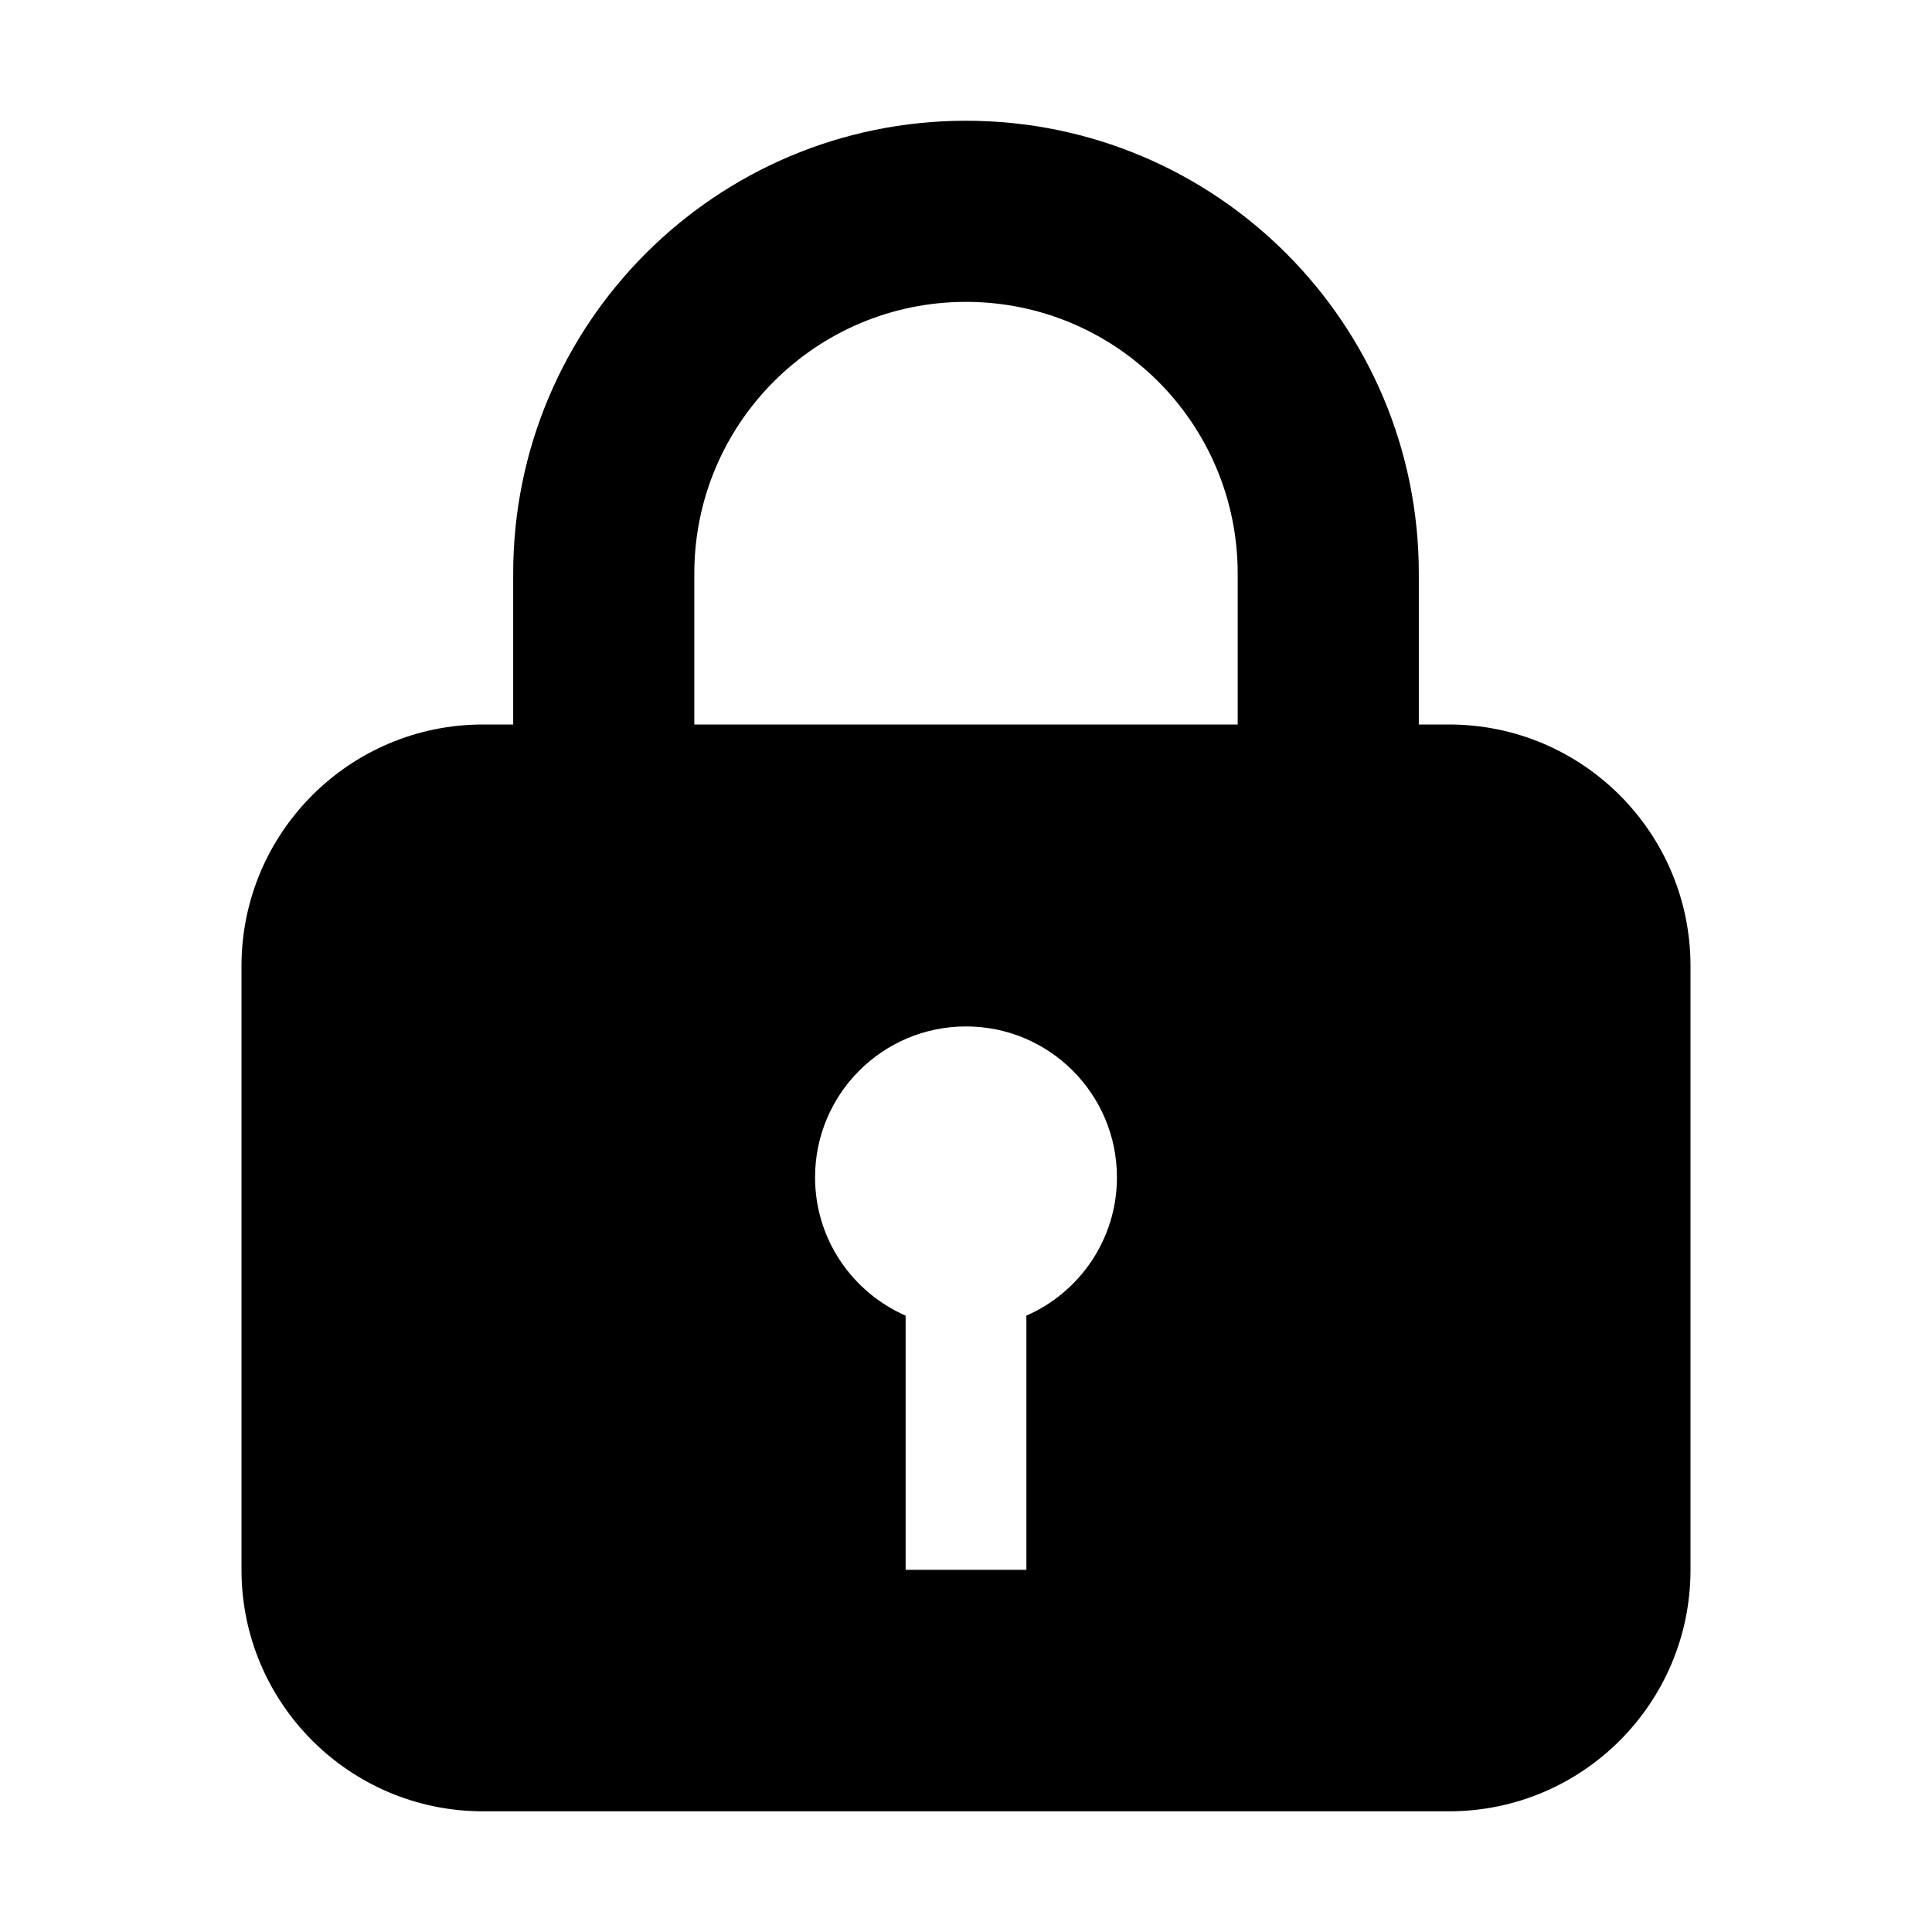
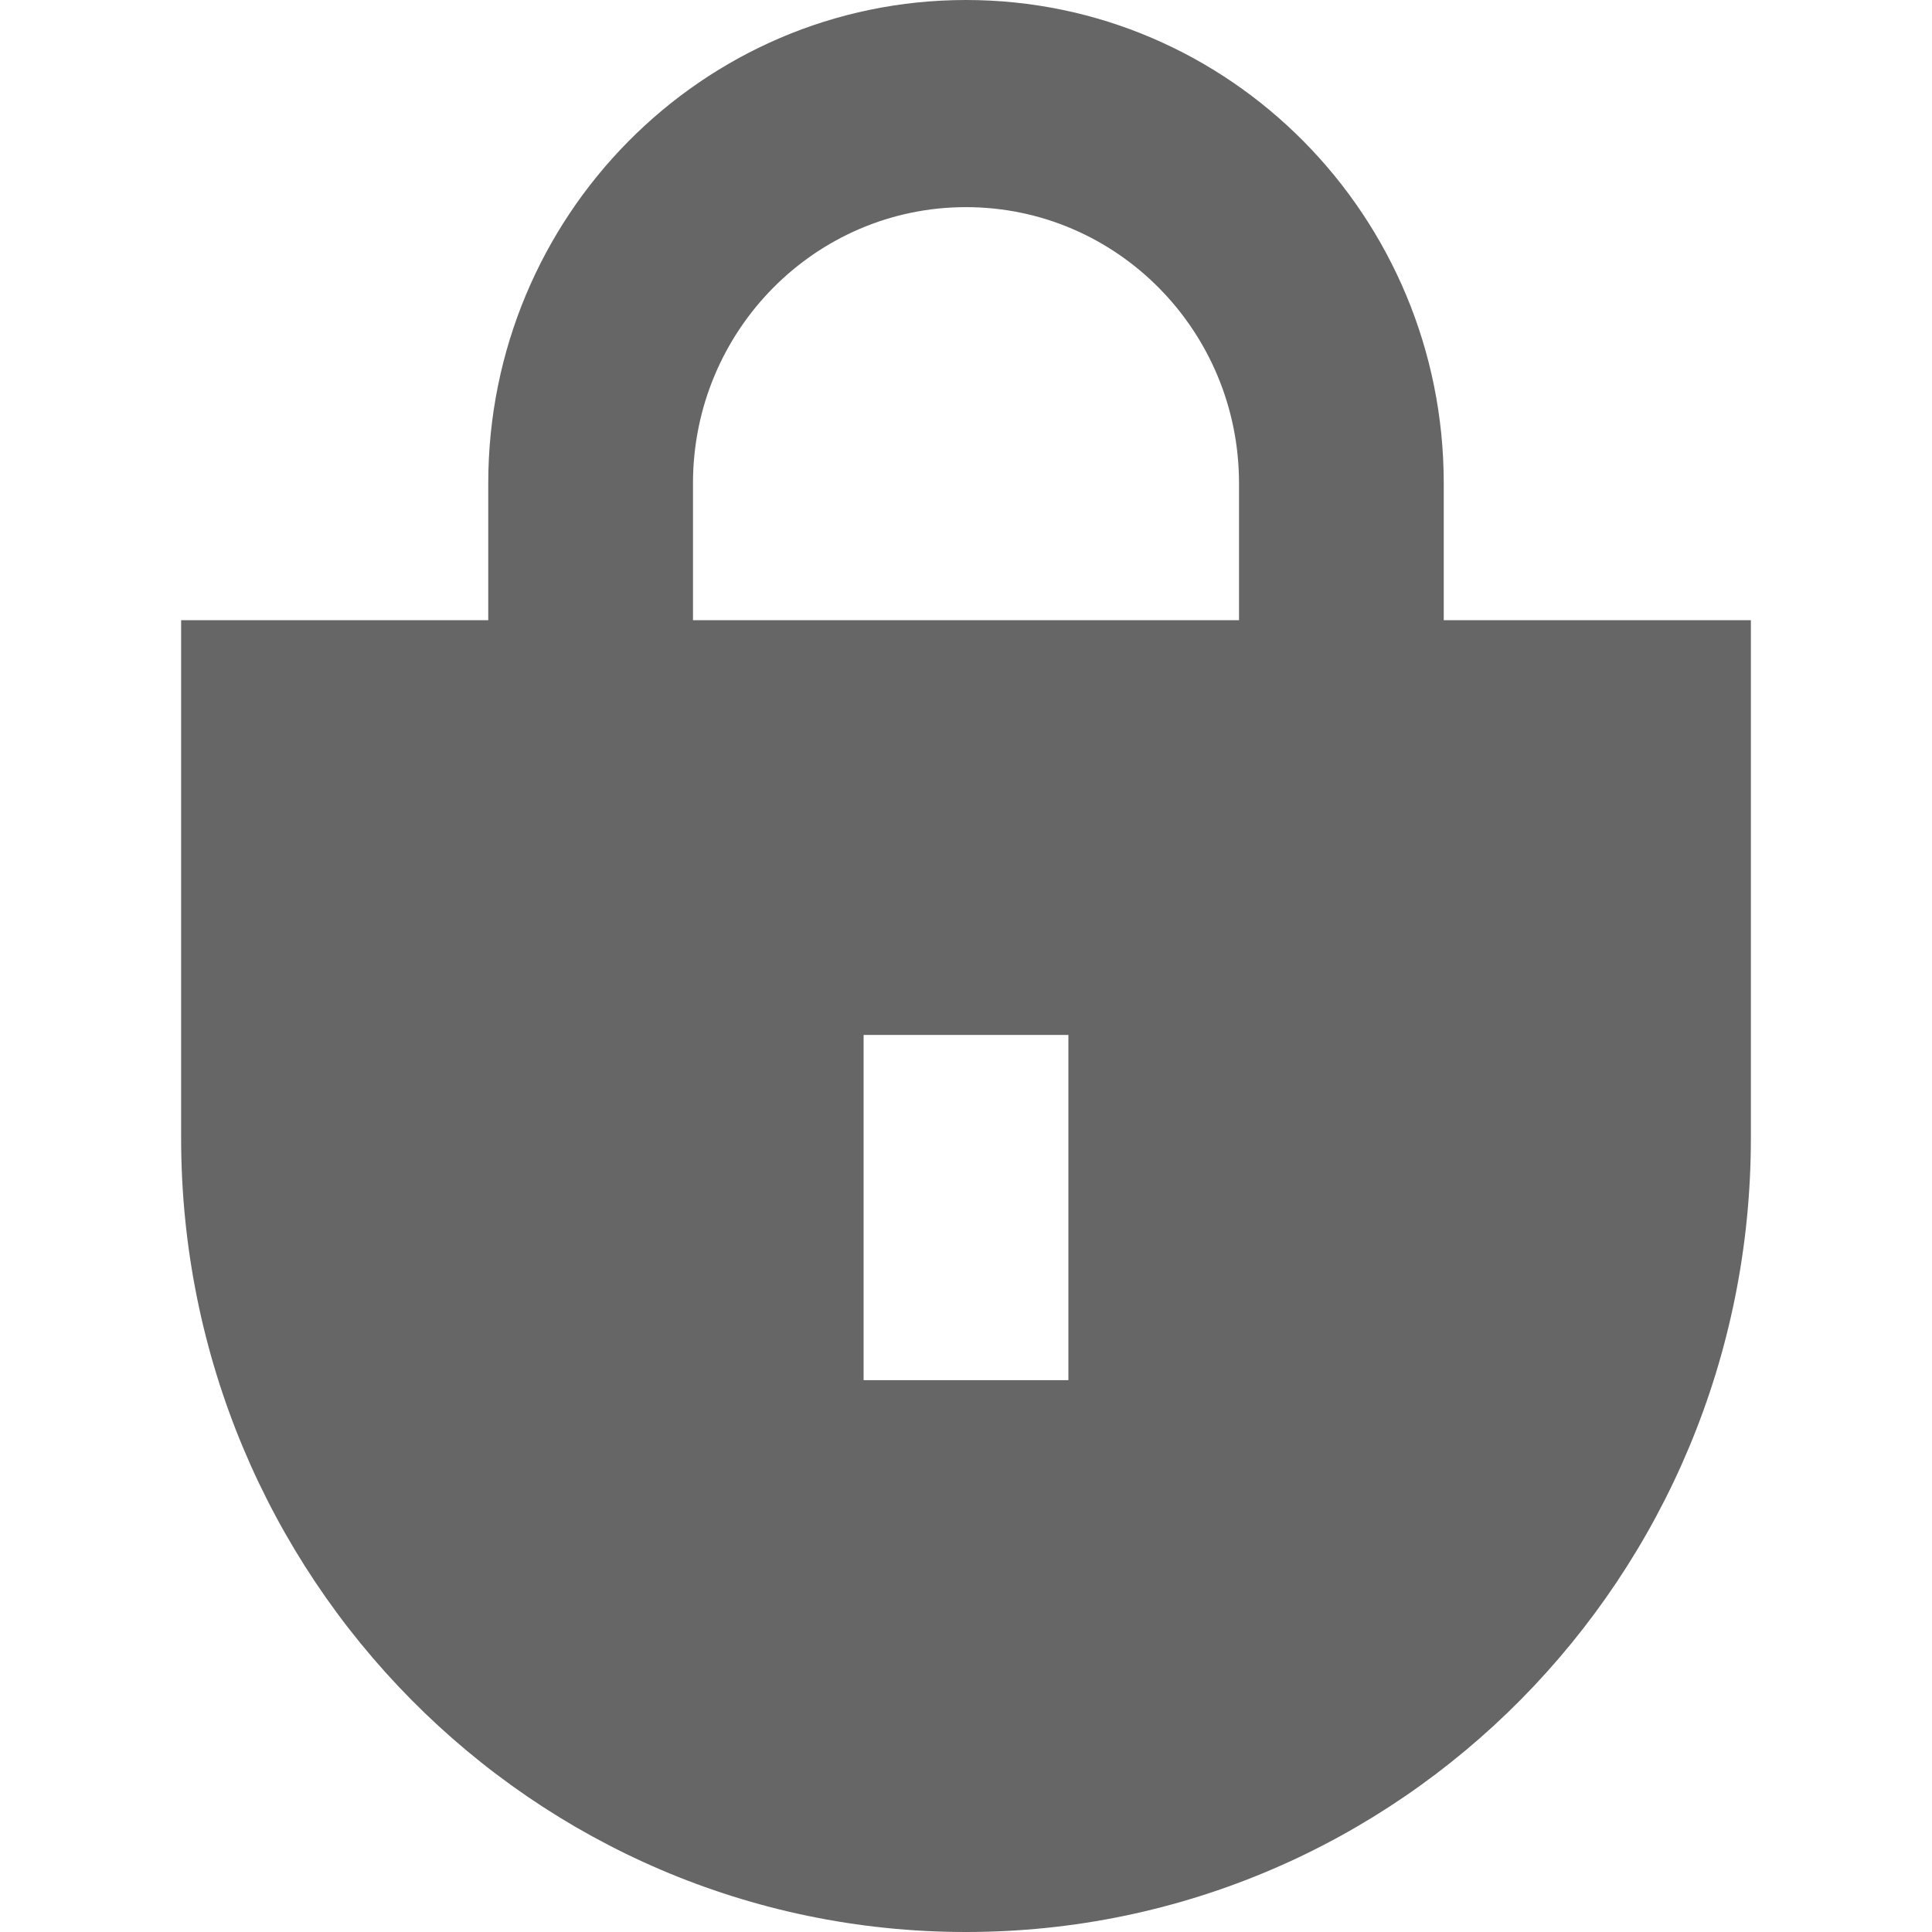
<svg xmlns="http://www.w3.org/2000/svg" width="32" height="32" viewBox="0 0 32 32" fill="none">
-   <path fill-rule="evenodd" clip-rule="evenodd" d="M16 2C20.142 2 23.5 5.358 23.5 9.5V12H24C26.209 12 28 13.791 28 16V26.001C28 28.21 26.209 30.001 24 30.001H8C5.791 30.001 4 28.21 4 26.001V16.001C4 13.792 5.791 12 8 12H8.5V9.5C8.5 5.358 11.858 2 16 2ZM16 17.001C14.619 17.001 13.5 18.12 13.5 19.501C13.5 20.525 14.118 21.405 15 21.791V26.001H17V21.791C17.882 21.405 18.5 20.525 18.5 19.501C18.5 18.12 17.381 17.001 16 17.001ZM16 5C13.515 5 11.5 7.014 11.5 9.5V12H20.5V9.5C20.5 7.014 18.485 5 16 5Z" fill="currentColor" />
+   <path fill-rule="evenodd" clip-rule="evenodd" d="M16 0C20.37 0 23.913 3.584 23.913 8.005V10.272H29V18.849C29 26.112 23.179 32 16 32C8.82 32 3 26.112 3 18.849V10.272H8.087V8.005C8.087 3.584 11.63 4.91784e-06 16 0ZM14.304 22.86H17.696V17.142H14.304V22.86ZM16 3.431C13.503 3.431 11.478 5.479 11.478 8.005V10.272H20.522V8.005C20.522 5.479 18.497 3.431 16 3.431Z" fill="#666" />
</svg>
